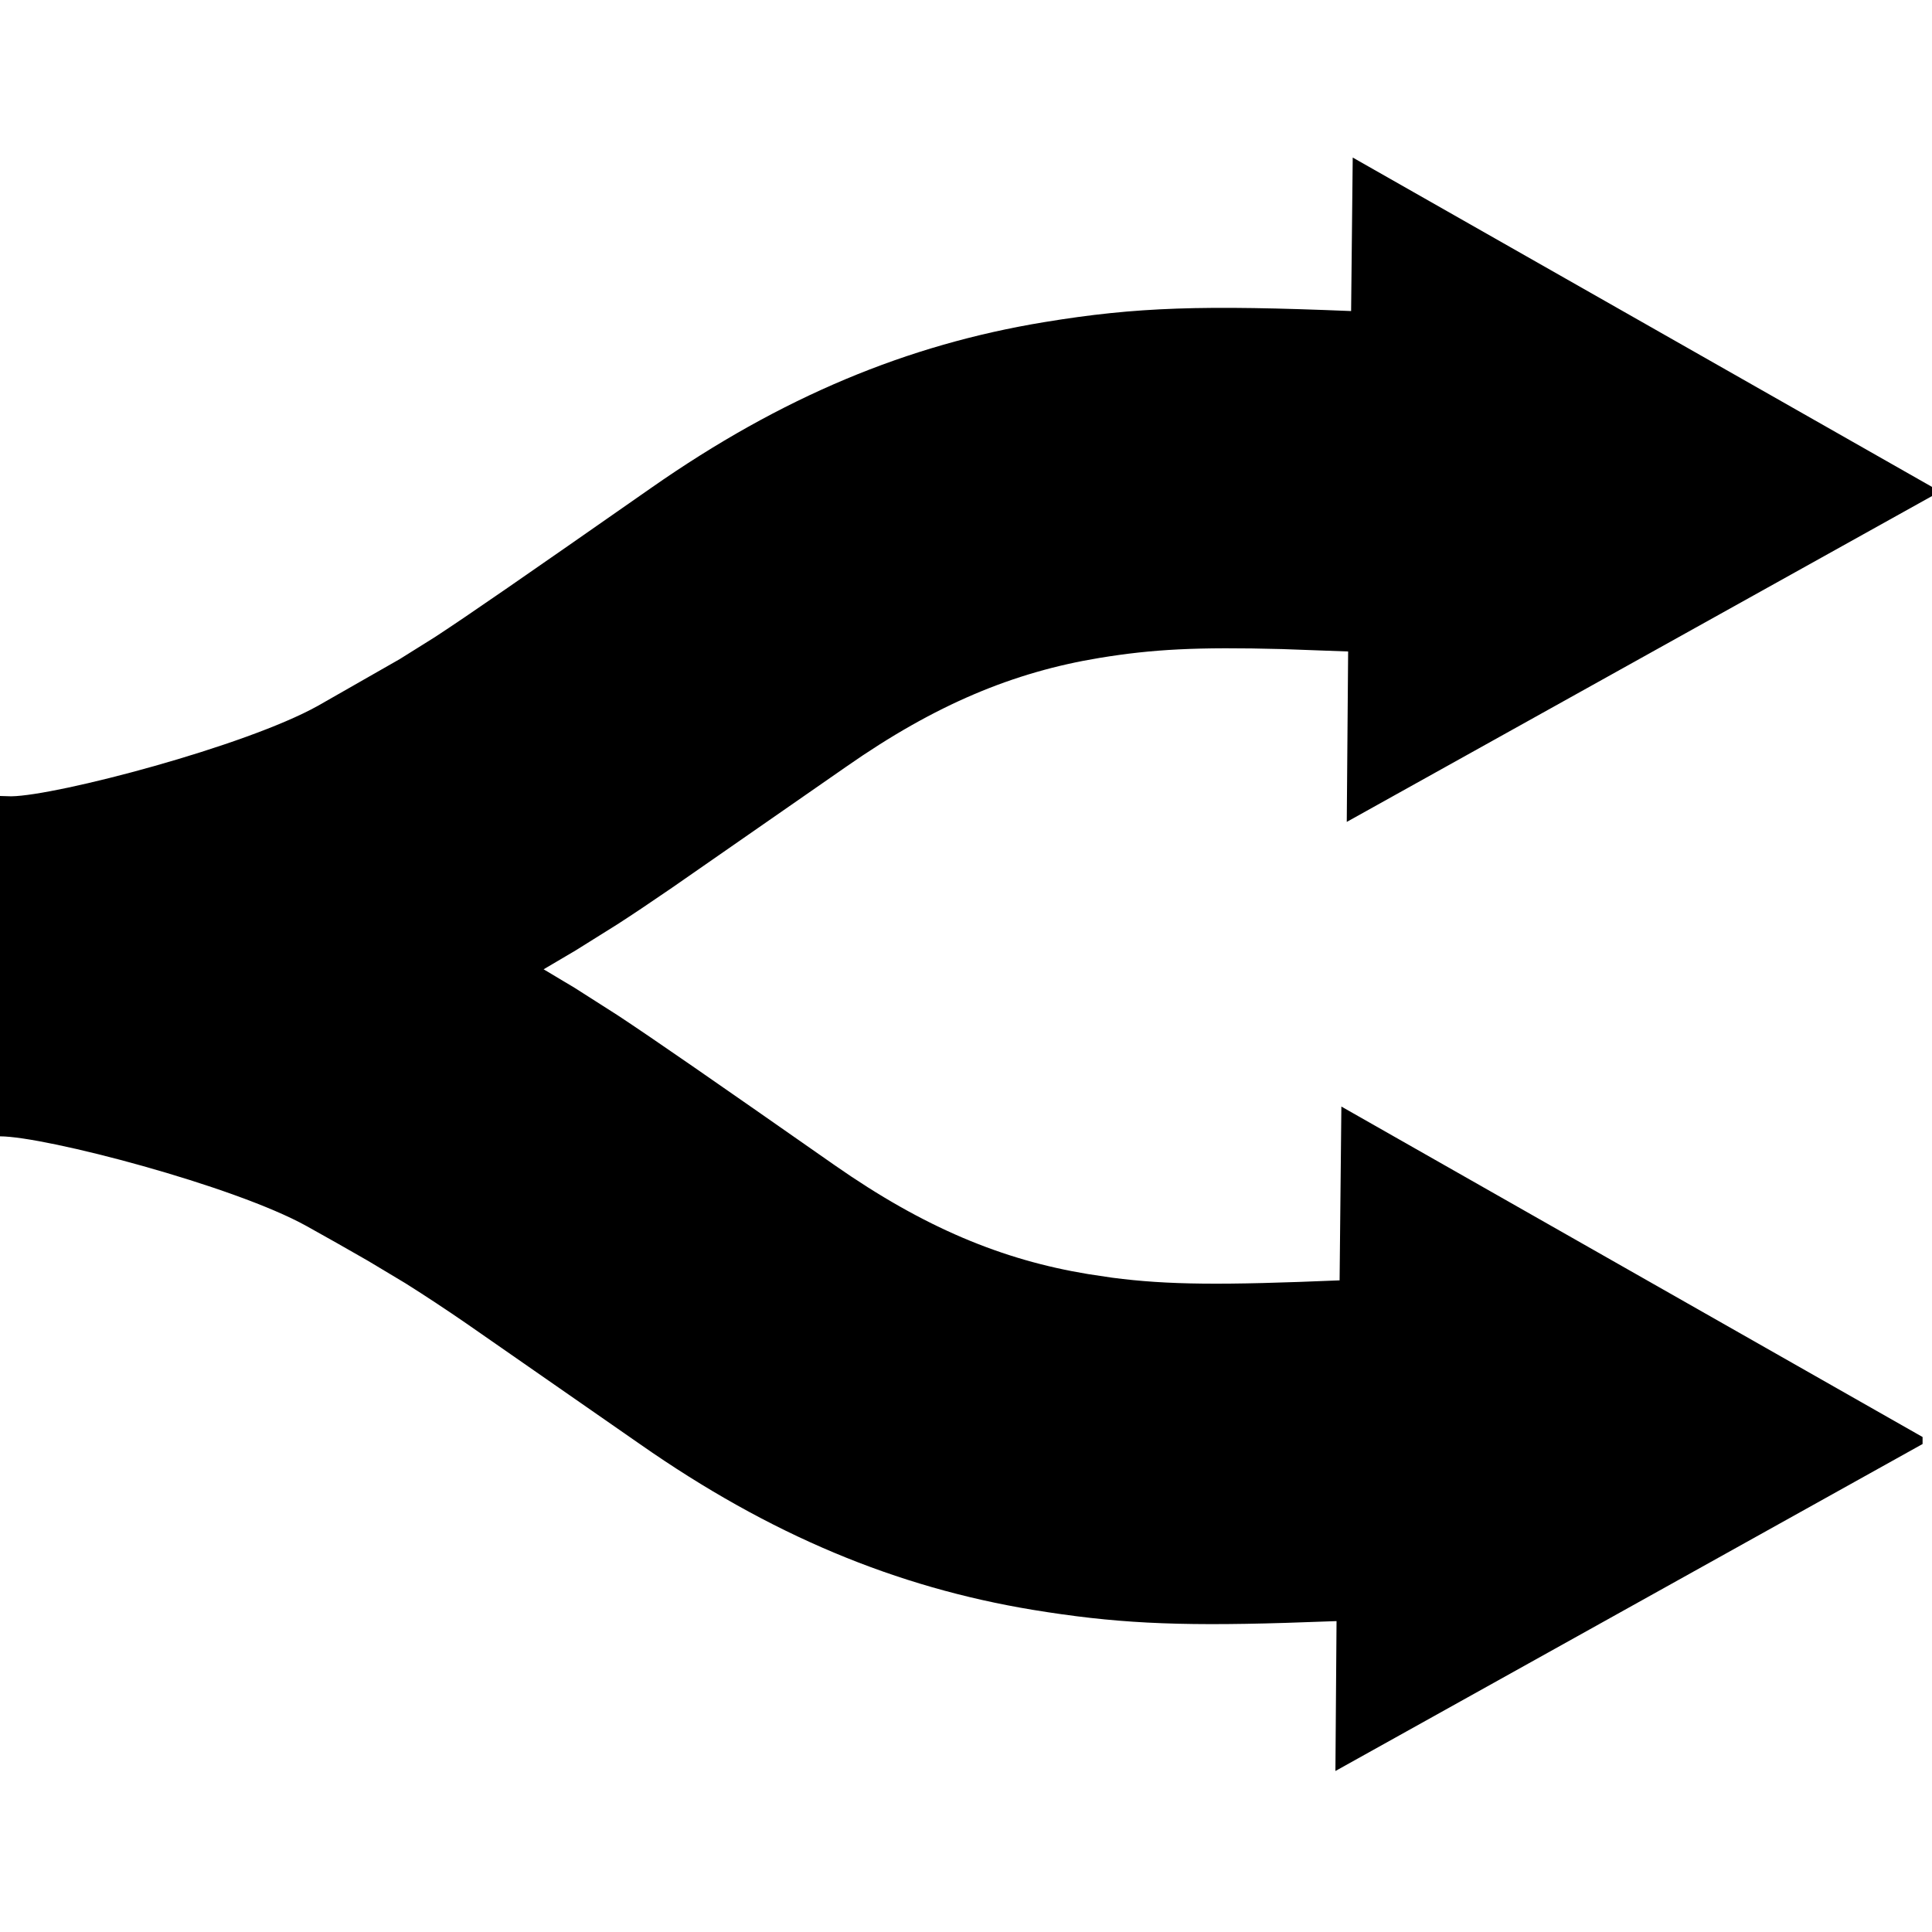
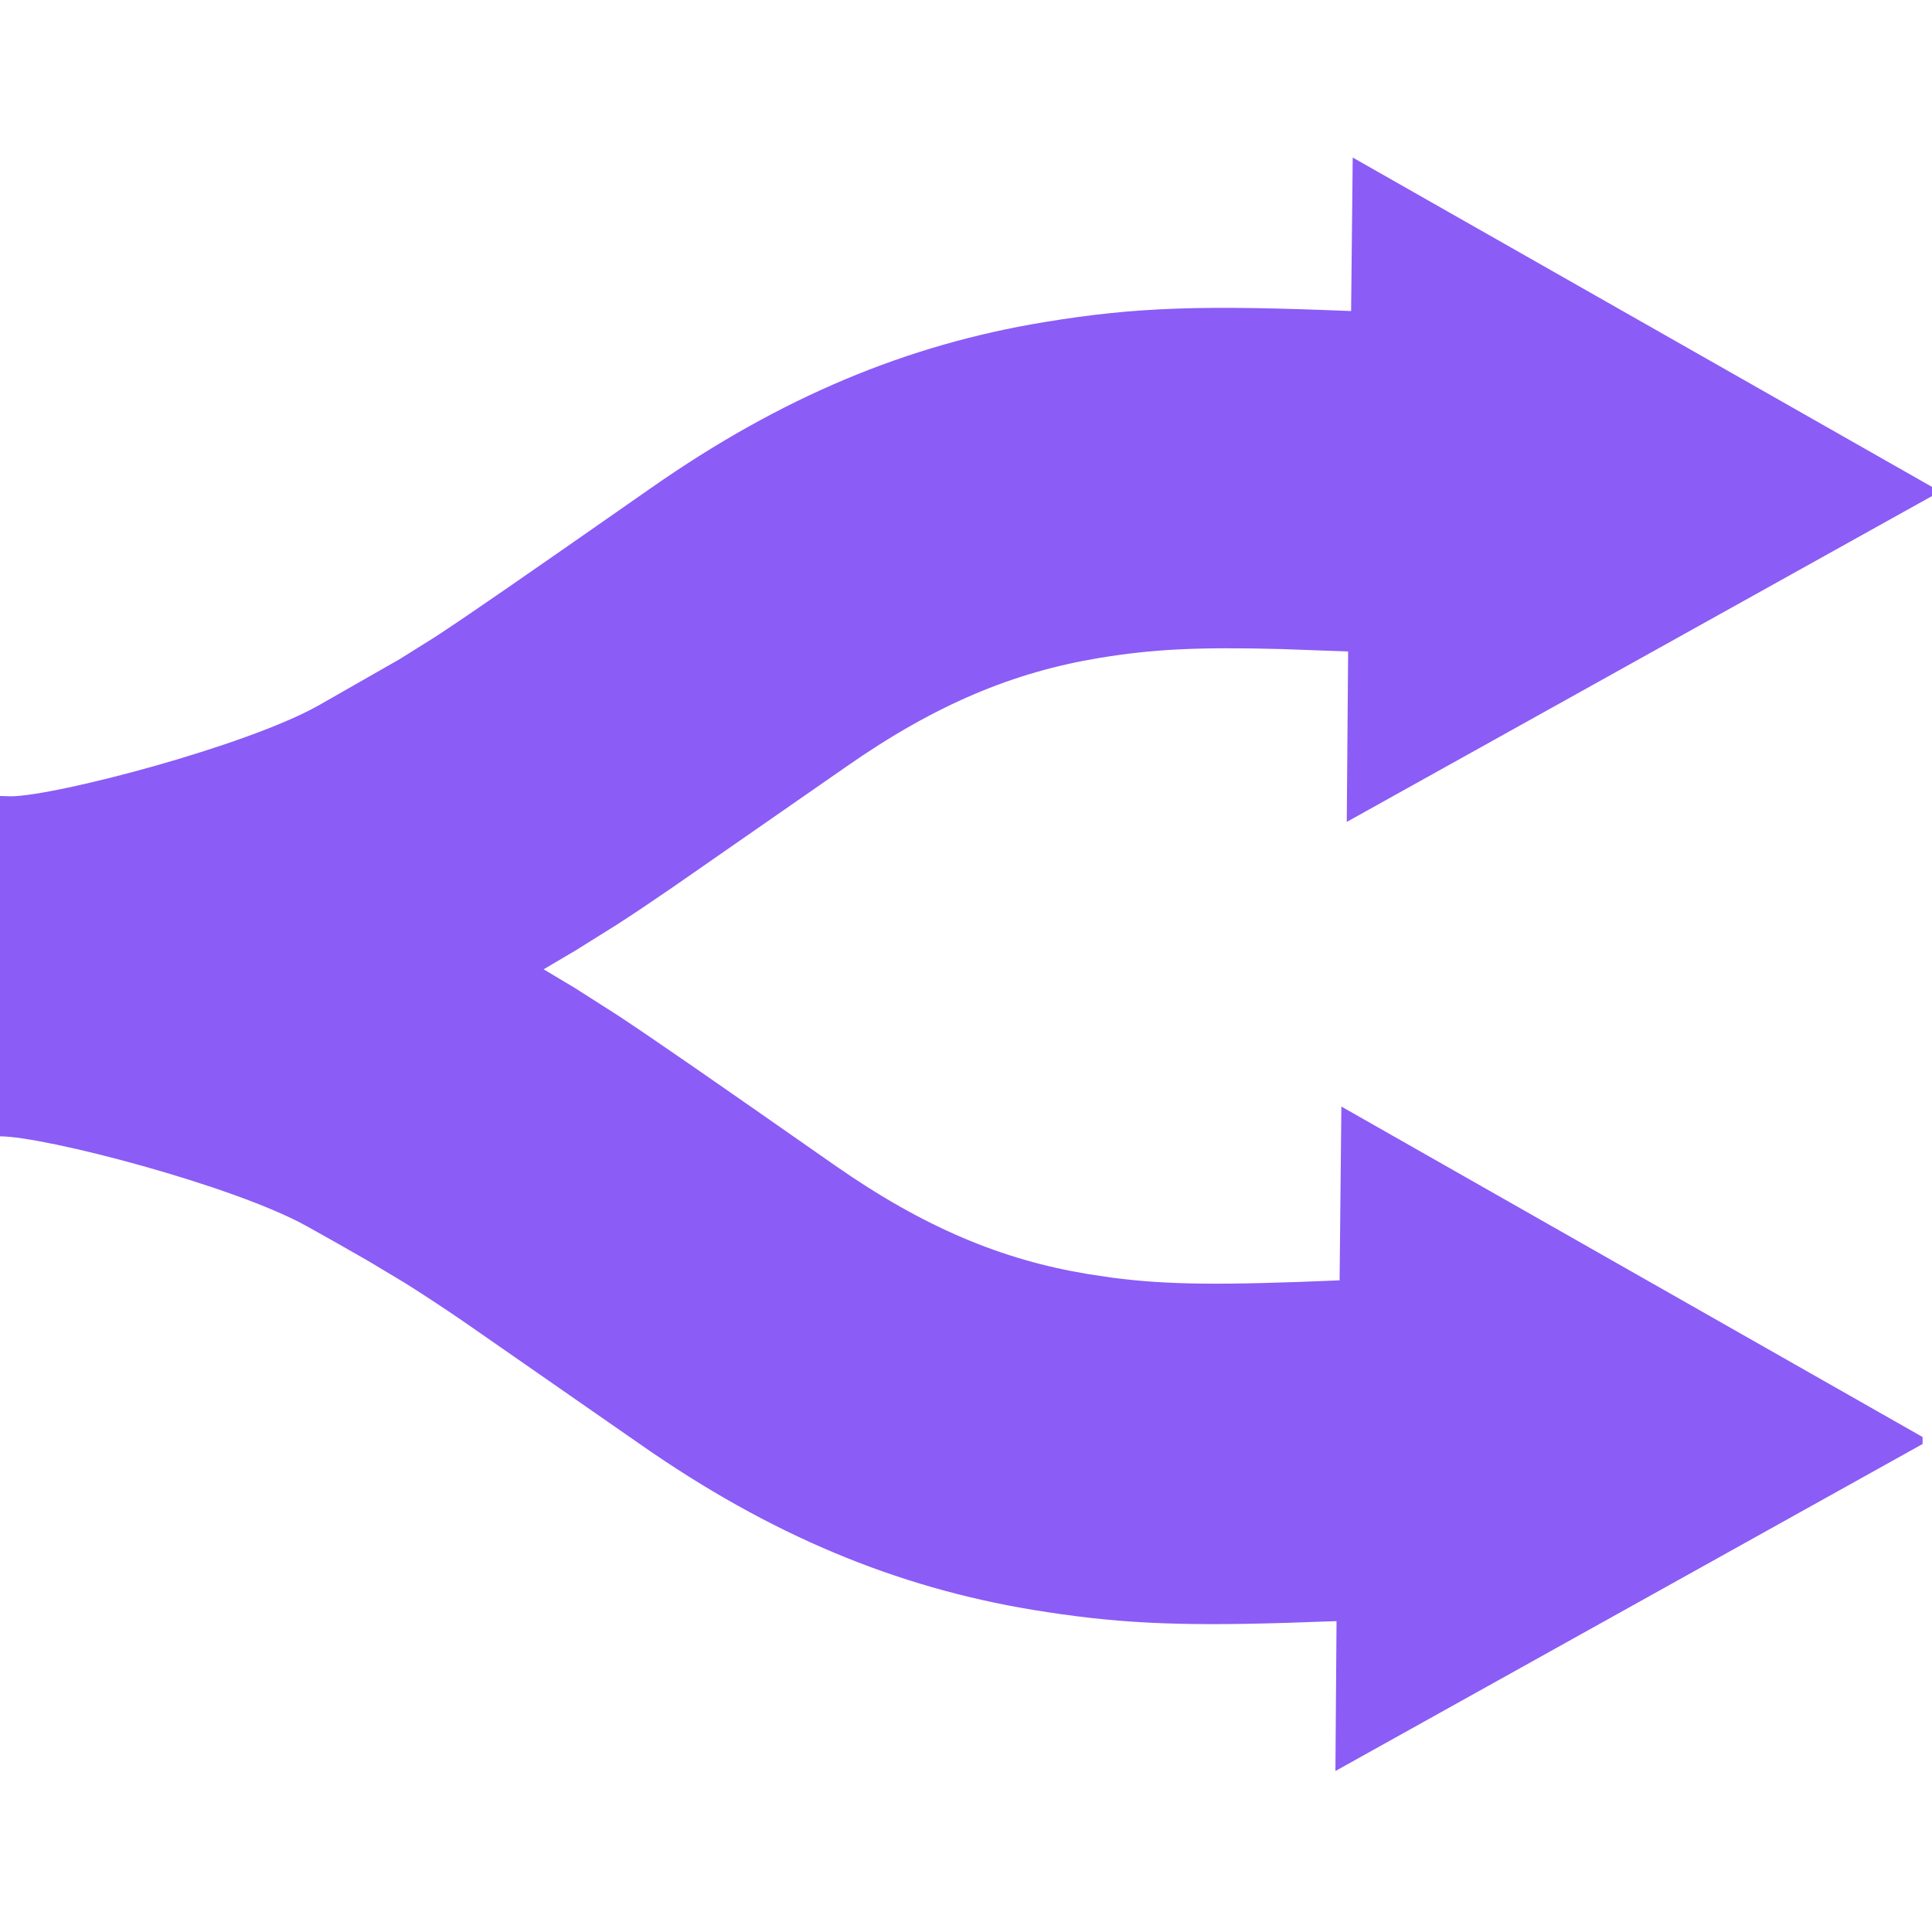
<svg xmlns="http://www.w3.org/2000/svg" viewBox="0 0 24 24">
-   <path d="M16.804 1.957l7.22 4.105v.087L16.73 10.21l.017-2.117-.821-.03c-1.059-.028-1.611.002-2.268.11-1.064.175-2.038.577-3.147 1.352L8.345 11.03c-.284.195-.495.336-.68.455l-.515.322-.397.234.385.23.53.338c.476.314 1.17.796 2.701 1.866 1.11.775 2.083 1.177 3.147 1.352l.3.045c.694.091 1.375.094 2.825.033l.022-2.159 7.22 4.105v.087L16.589 22l.014-1.862-.635.022c-1.386.042-2.137.002-3.138-.162-1.694-.28-3.26-.926-4.881-2.059l-2.158-1.5a21.997 21.997 0 00-.755-.498l-.467-.28a55.927 55.927 0 00-.76-.43C2.908 14.73.563 14.116 0 14.116V9.888l.14.004c.564-.007 2.91-.622 3.809-1.124l1.016-.58.438-.274c.428-.28 1.072-.726 2.686-1.853 1.621-1.133 3.186-1.78 4.881-2.059 1.152-.19 1.974-.213 3.814-.138l.02-1.907z" />
+   <path d="M16.804 1.957l7.22 4.105v.087L16.73 10.21l.017-2.117-.821-.03c-1.059-.028-1.611.002-2.268.11-1.064.175-2.038.577-3.147 1.352L8.345 11.03c-.284.195-.495.336-.68.455l-.515.322-.397.234.385.23.53.338c.476.314 1.17.796 2.701 1.866 1.11.775 2.083 1.177 3.147 1.352l.3.045c.694.091 1.375.094 2.825.033l.022-2.159 7.22 4.105v.087L16.589 22l.014-1.862-.635.022c-1.386.042-2.137.002-3.138-.162-1.694-.28-3.26-.926-4.881-2.059l-2.158-1.5a21.997 21.997 0 00-.755-.498l-.467-.28a55.927 55.927 0 00-.76-.43C2.908 14.73.563 14.116 0 14.116V9.888l.14.004c.564-.007 2.91-.622 3.809-1.124l1.016-.58.438-.274c.428-.28 1.072-.726 2.686-1.853 1.621-1.133 3.186-1.78 4.881-2.059 1.152-.19 1.974-.213 3.814-.138l.02-1.907z" fill="#8b5cf6" />
</svg>
